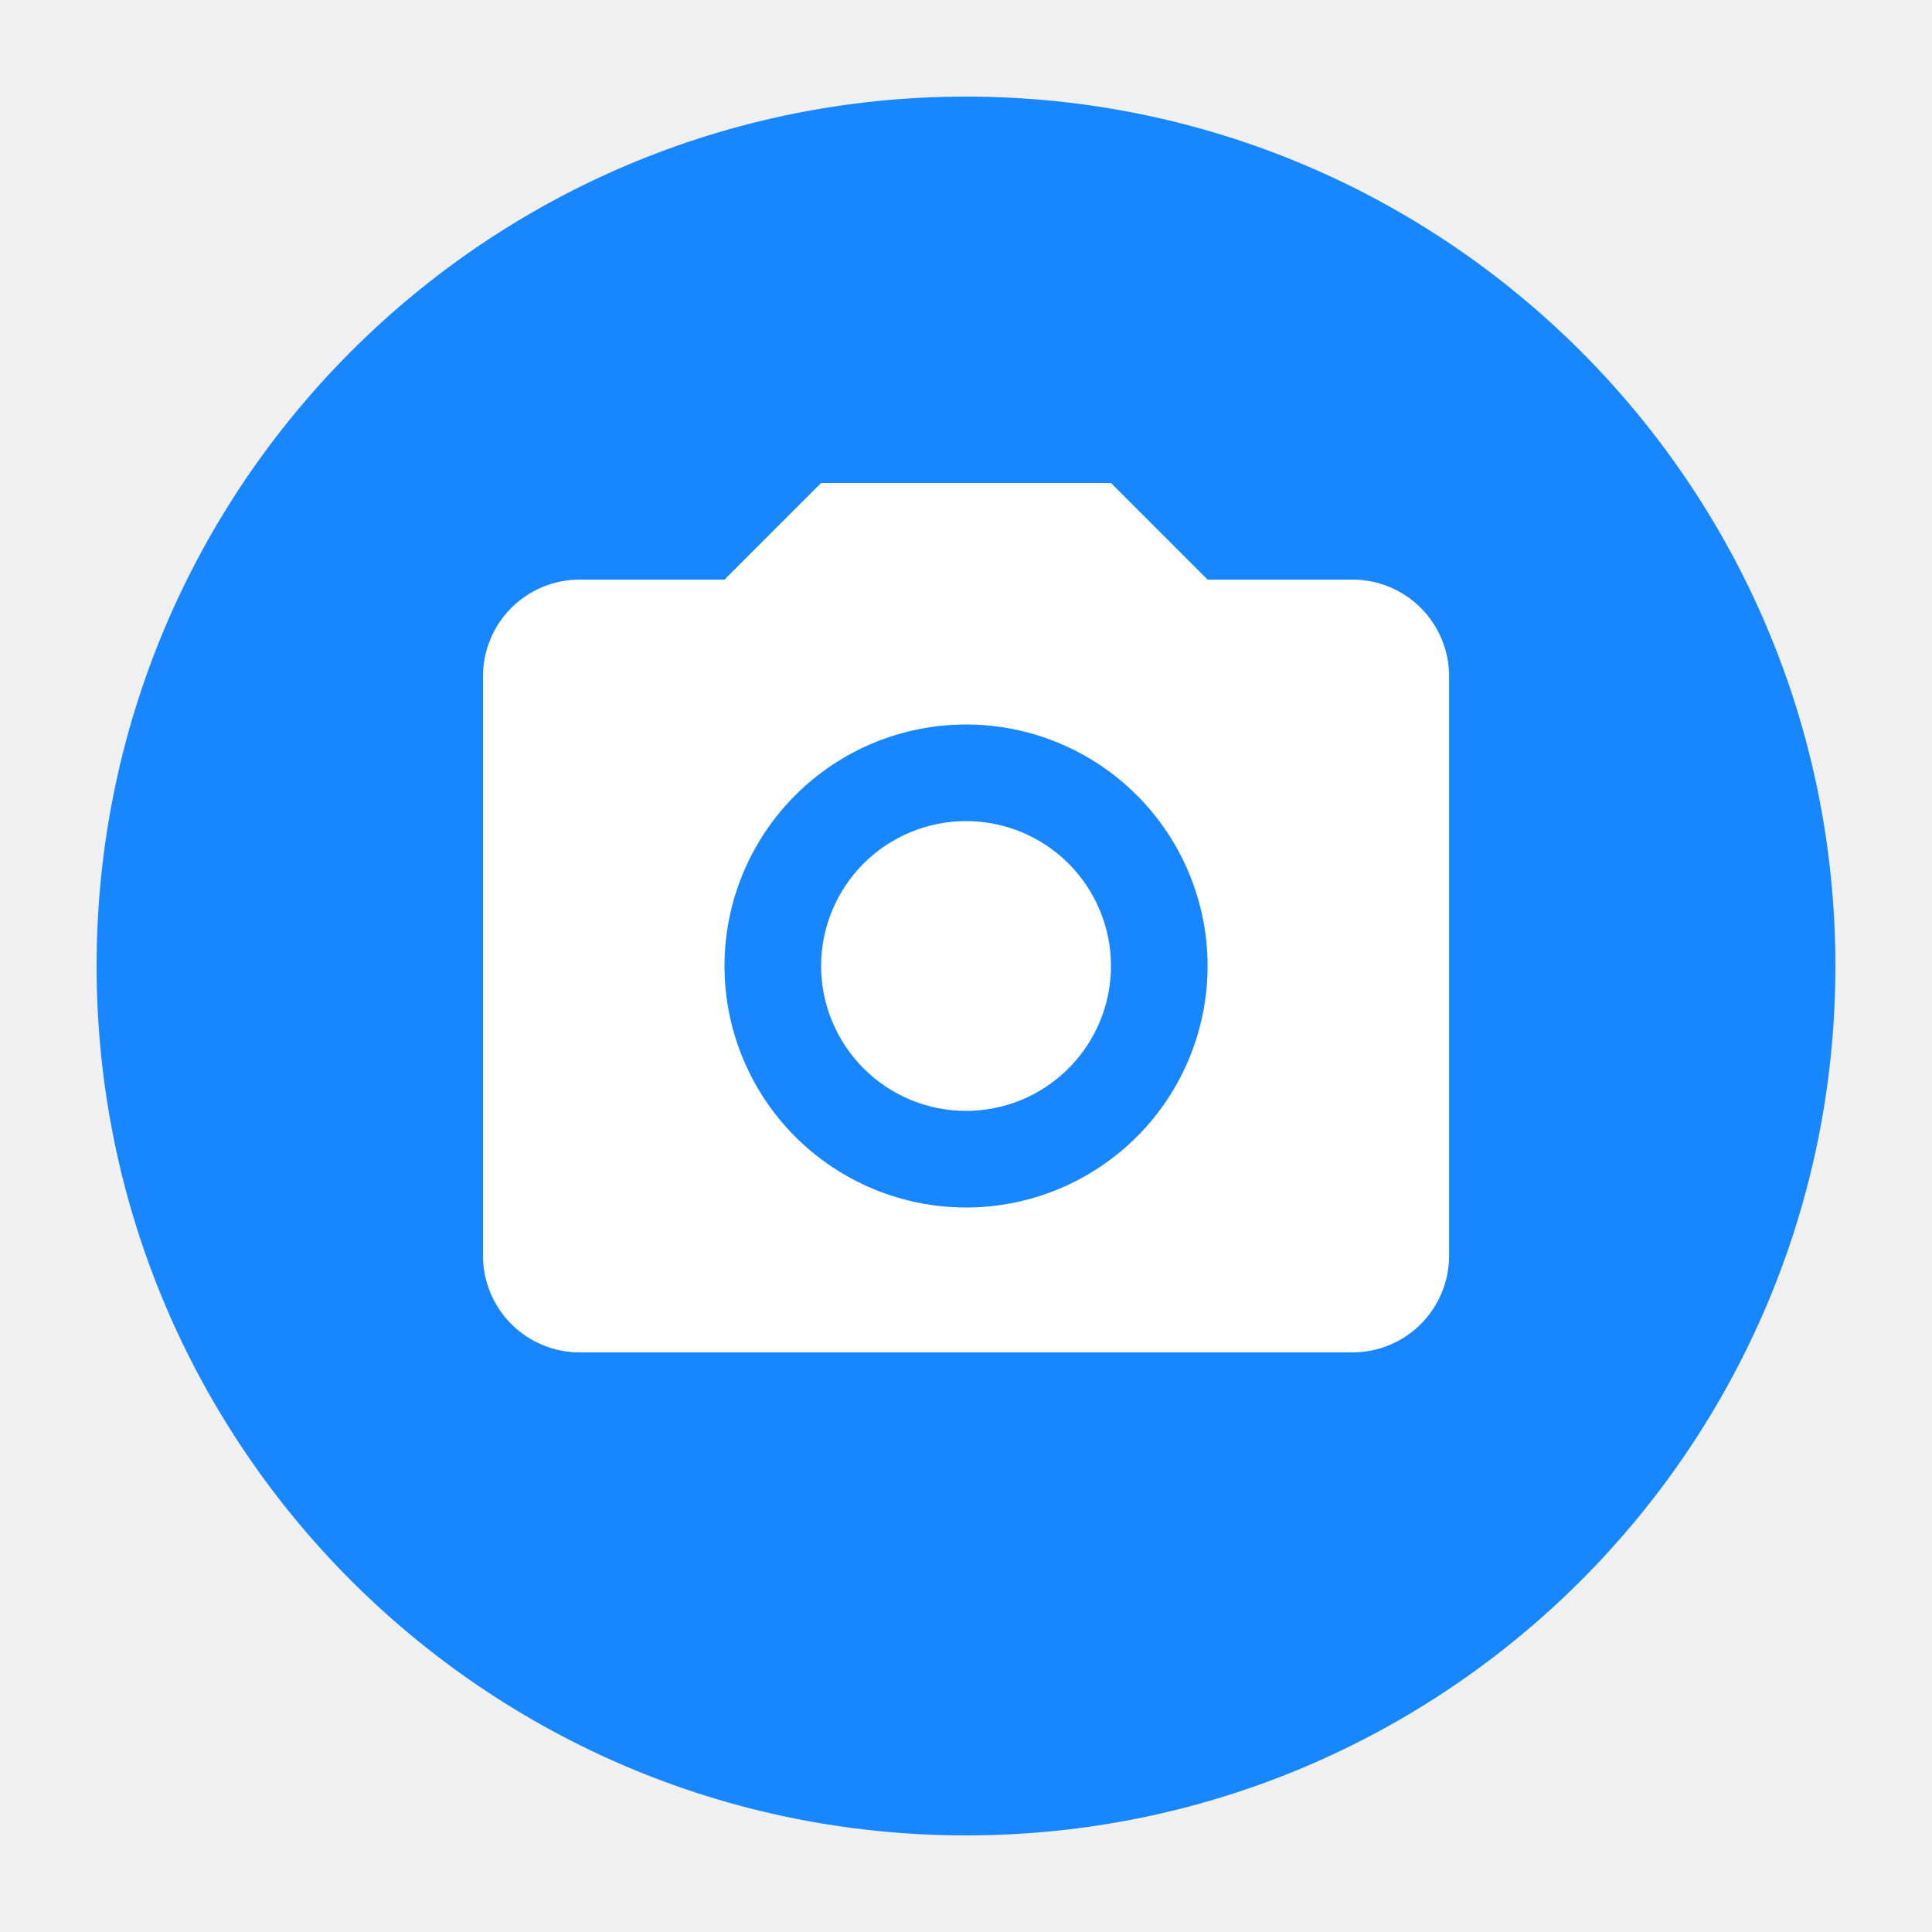
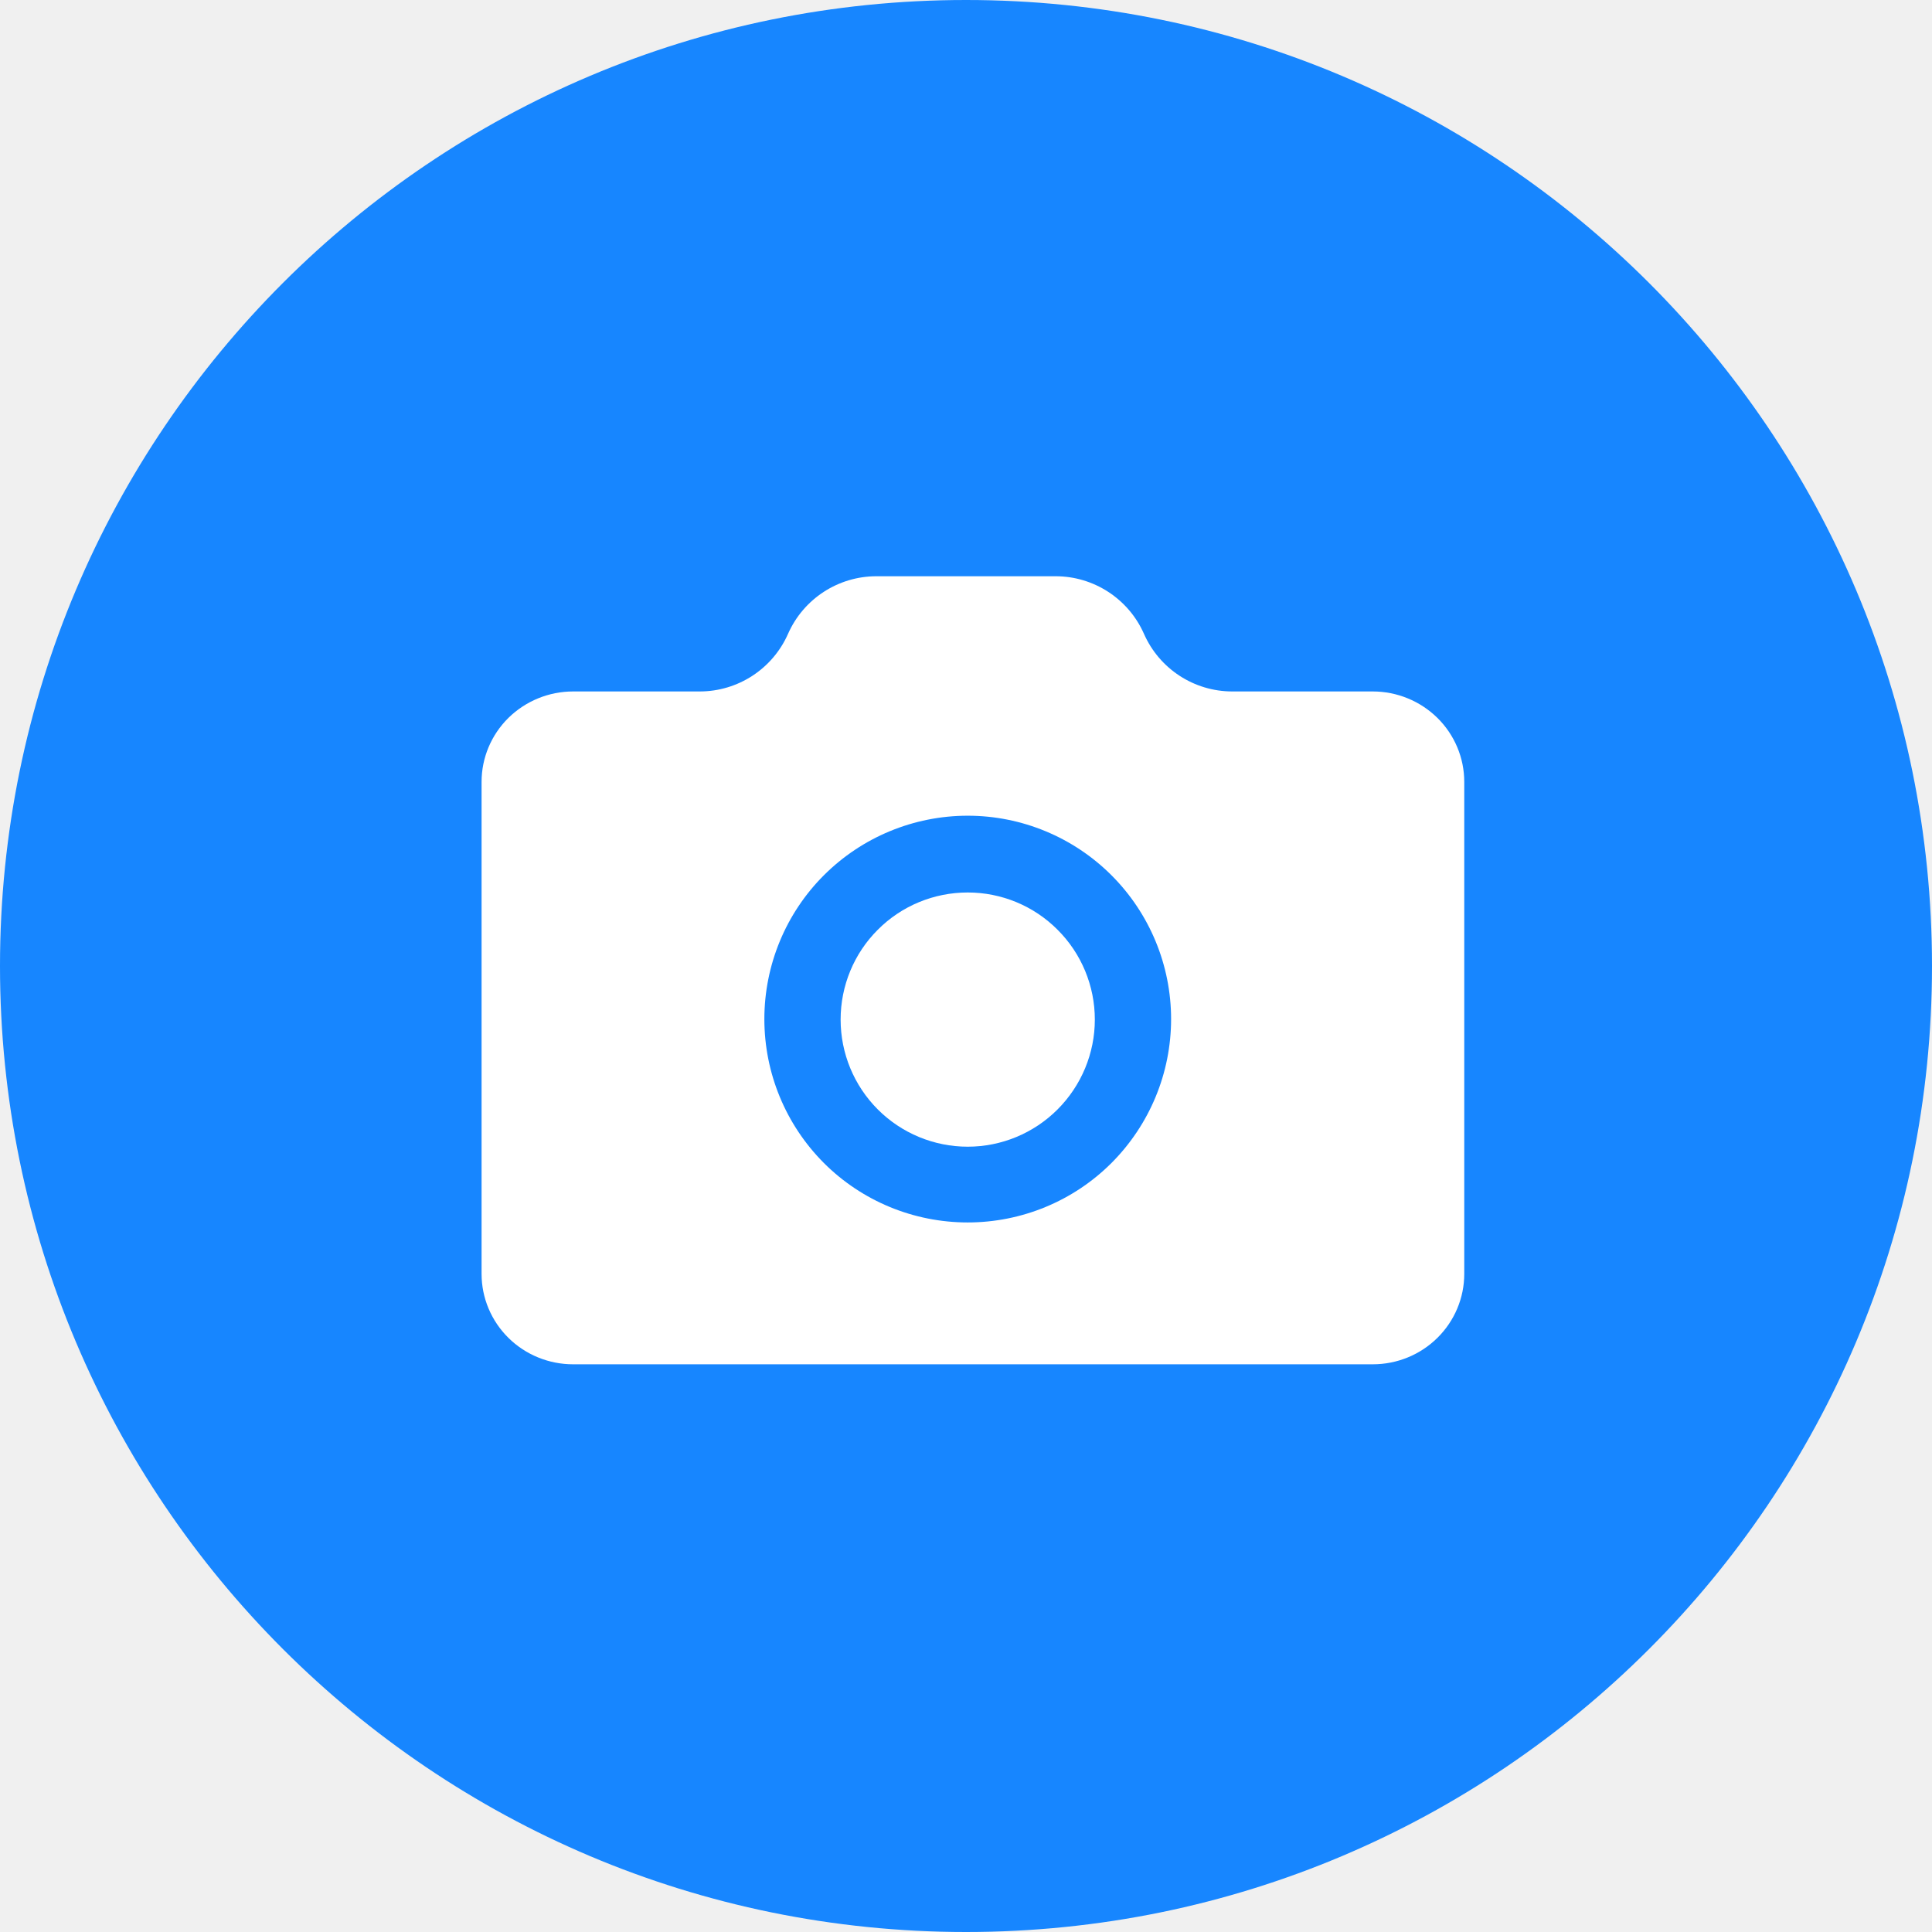
- <svg xmlns="http://www.w3.org/2000/svg" width="20" height="20" viewBox="0 0 20 20" fill="none">
-   <circle cx="10" cy="10" r="9" fill="#1786FF" />
-   <path d="M6 6H7.5L8.5 5H11.501L12.501 6H14.001C14.266 6 14.52 6.105 14.708 6.293C14.895 6.48 15.001 6.735 15.001 7V13C15.001 13.265 14.895 13.519 14.708 13.707C14.52 13.894 14.266 14 14.001 14H6C5.735 14 5.481 13.894 5.293 13.707C5.106 13.519 5 13.265 5 13V7C5 6.735 5.106 6.48 5.293 6.293C5.481 6.105 5.735 6 6 6ZM10.001 7.5C9.337 7.5 8.702 7.763 8.233 8.232C7.764 8.701 7.5 9.337 7.5 10C7.5 10.663 7.764 11.299 8.233 11.768C8.702 12.236 9.337 12.5 10.001 12.5C10.664 12.5 11.299 12.236 11.768 11.768C12.237 11.299 12.501 10.663 12.501 10C12.501 9.337 12.237 8.701 11.768 8.232C11.299 7.763 10.664 7.5 10.001 7.5ZM10.001 8.5C10.398 8.5 10.78 8.658 11.061 8.939C11.342 9.22 11.501 9.602 11.501 10C11.501 10.398 11.342 10.779 11.061 11.06C10.78 11.342 10.398 11.5 10.001 11.5C9.603 11.5 9.221 11.342 8.94 11.06C8.659 10.779 8.5 10.398 8.5 10C8.5 9.602 8.659 9.22 8.94 8.939C9.221 8.658 9.603 8.5 10.001 8.5Z" fill="white" />
+ <svg xmlns="http://www.w3.org/2000/svg" width="19" height="19" viewBox="0 0 19 19" fill="none">
+   <circle cx="9.5" cy="9.5" r="9.5" fill="#1786FF" />
+   <path fill-rule="evenodd" clip-rule="evenodd" d="M6.881 6.8H5.636C5.398 6.8 5.169 6.894 5 7.06C4.831 7.227 4.736 7.453 4.736 7.689V12.528C4.736 12.764 4.831 12.99 5 13.157C5.169 13.324 5.398 13.417 5.636 13.417H13.5C13.739 13.417 13.967 13.324 14.136 13.157C14.305 12.99 14.4 12.764 14.4 12.528V7.689C14.4 7.453 14.305 7.227 14.136 7.06C13.967 6.894 13.739 6.8 13.5 6.8H12.119C11.743 6.8 11.402 6.578 11.25 6.233C11.098 5.889 10.757 5.667 10.381 5.667H8.619C8.243 5.667 7.902 5.889 7.75 6.233C7.598 6.578 7.257 6.8 6.881 6.8ZM9.517 8.022C8.986 8.022 8.477 8.233 8.102 8.608C7.727 8.983 7.517 9.492 7.517 10.022C7.517 10.553 7.727 11.061 8.102 11.437C8.477 11.812 8.986 12.022 9.517 12.022C10.047 12.022 10.556 11.812 10.931 11.437C11.306 11.061 11.517 10.553 11.517 10.022C11.517 9.492 11.306 8.983 10.931 8.608C10.556 8.233 10.047 8.022 9.517 8.022Z" fill="white" />
+   <path d="M8.633 9.143C8.867 8.908 9.185 8.777 9.517 8.777C9.848 8.777 10.166 8.908 10.4 9.143C10.635 9.377 10.767 9.695 10.767 10.027C10.767 10.358 10.635 10.676 10.4 10.911C10.166 11.145 9.848 11.277 9.517 11.277C9.185 11.277 8.867 11.145 8.633 10.911C8.398 10.676 8.267 10.358 8.267 10.027C8.267 9.695 8.398 9.377 8.633 9.143Z" fill="white" />
</svg>
